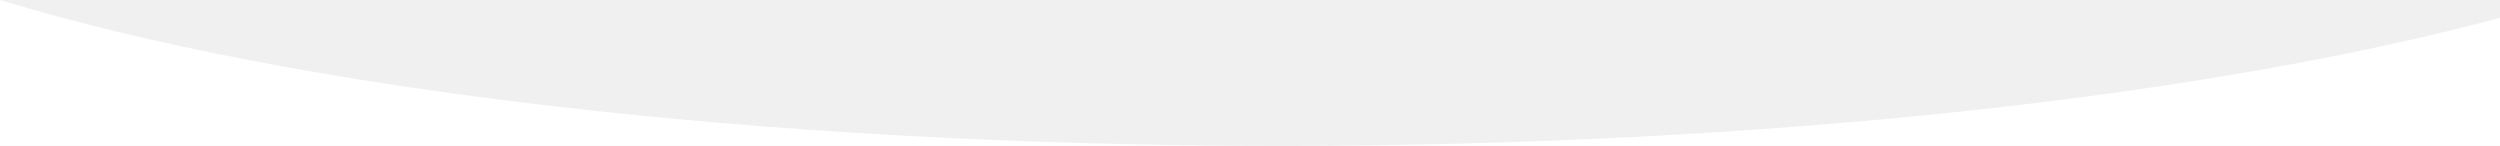
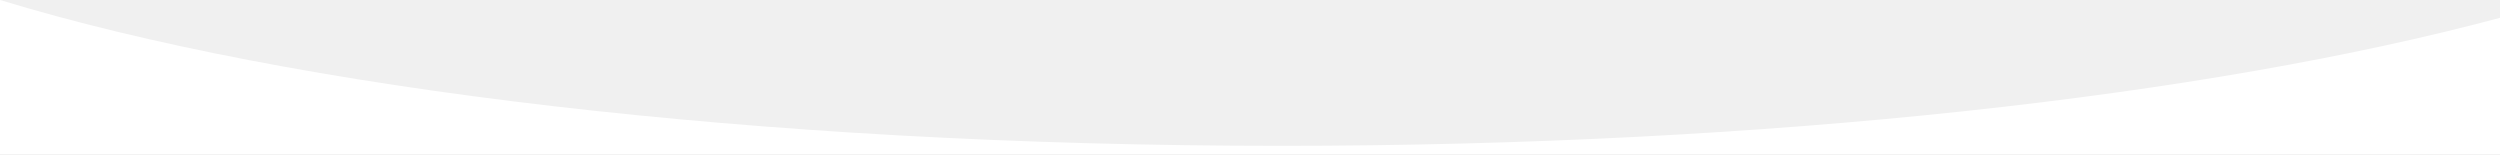
- <svg xmlns="http://www.w3.org/2000/svg" width="1200" height="70" viewBox="0 0 1200 70" preserveAspectRatio="none" fill="none">
-   <path d="M0 0C139.343 42.47 362.926 70 614.987 70H0V0ZM1200 70H614.987C849.687 70 1059.7 46.13 1200 8.558V70Z" fill="white" />
+ <svg xmlns="http://www.w3.org/2000/svg" width="1200" height="74" viewBox="0 0 1200 74" preserveAspectRatio="none" fill="none">
+   <path d="M0 0C139.343 42.47 362.926 70 614.987 70V74H0V0ZM1200 74H614.987V70C849.687 70 1059.7 46.13 1200 8.558V74Z" fill="white" />
</svg>
